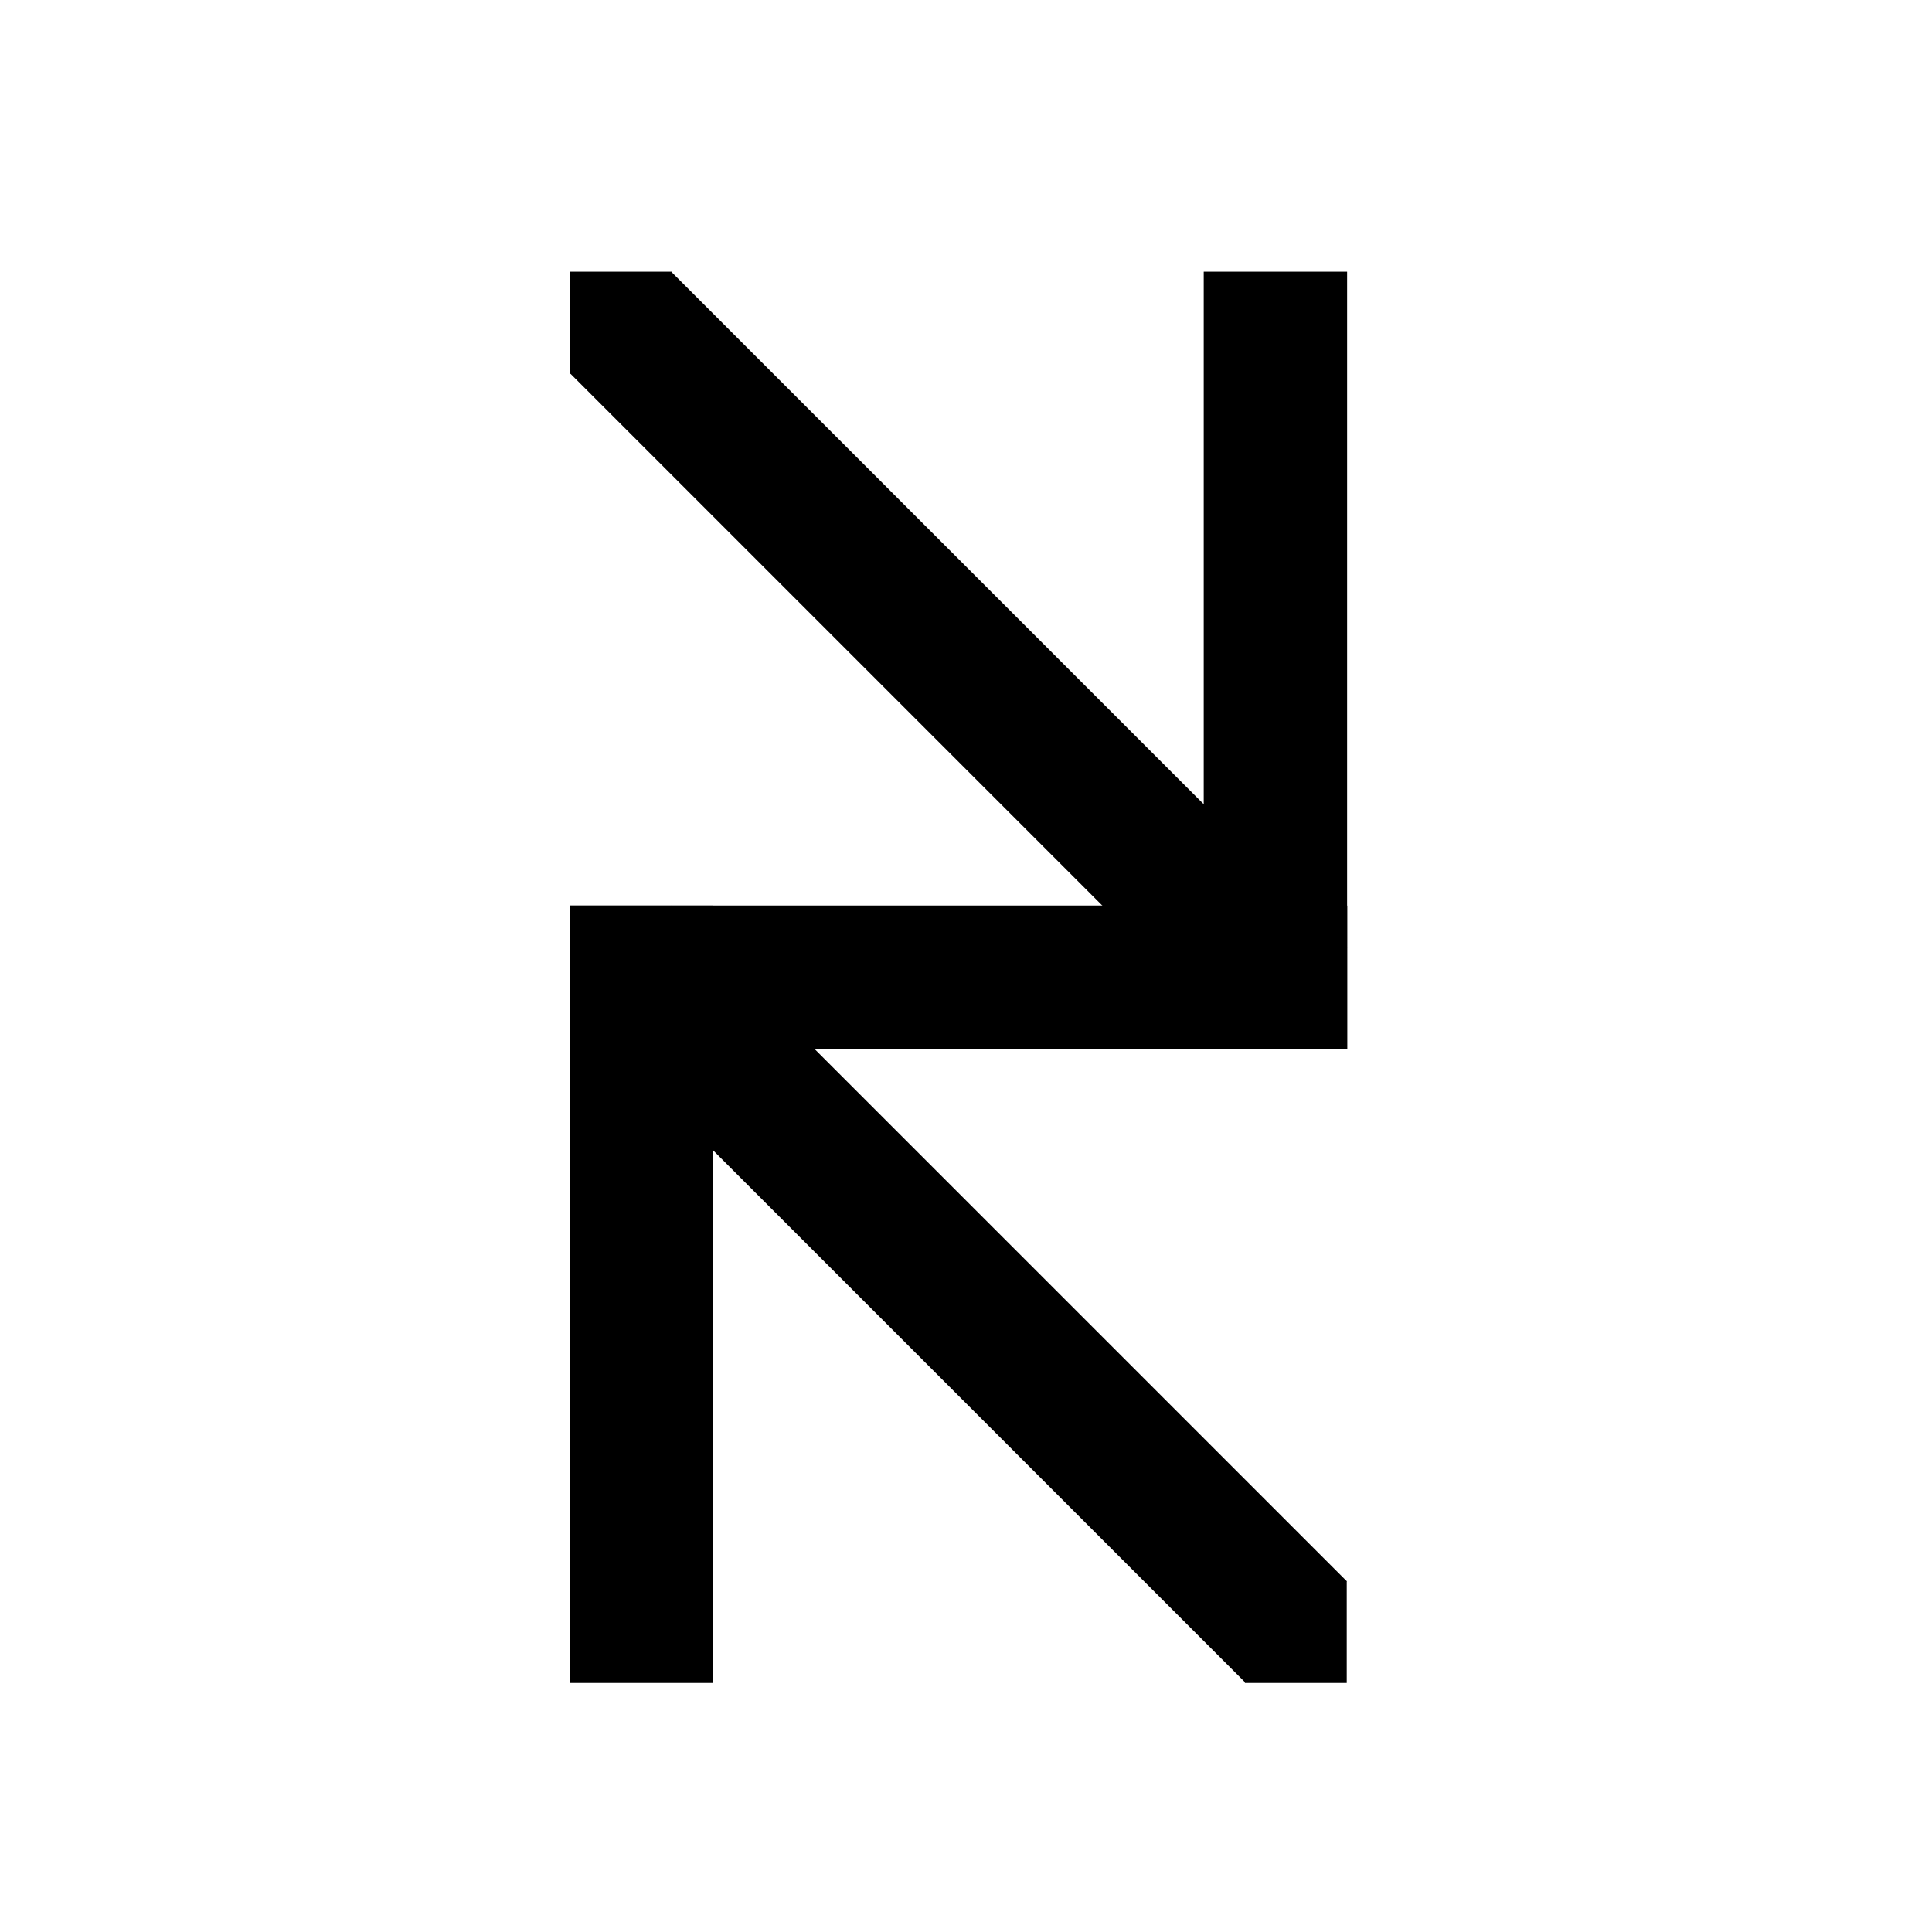
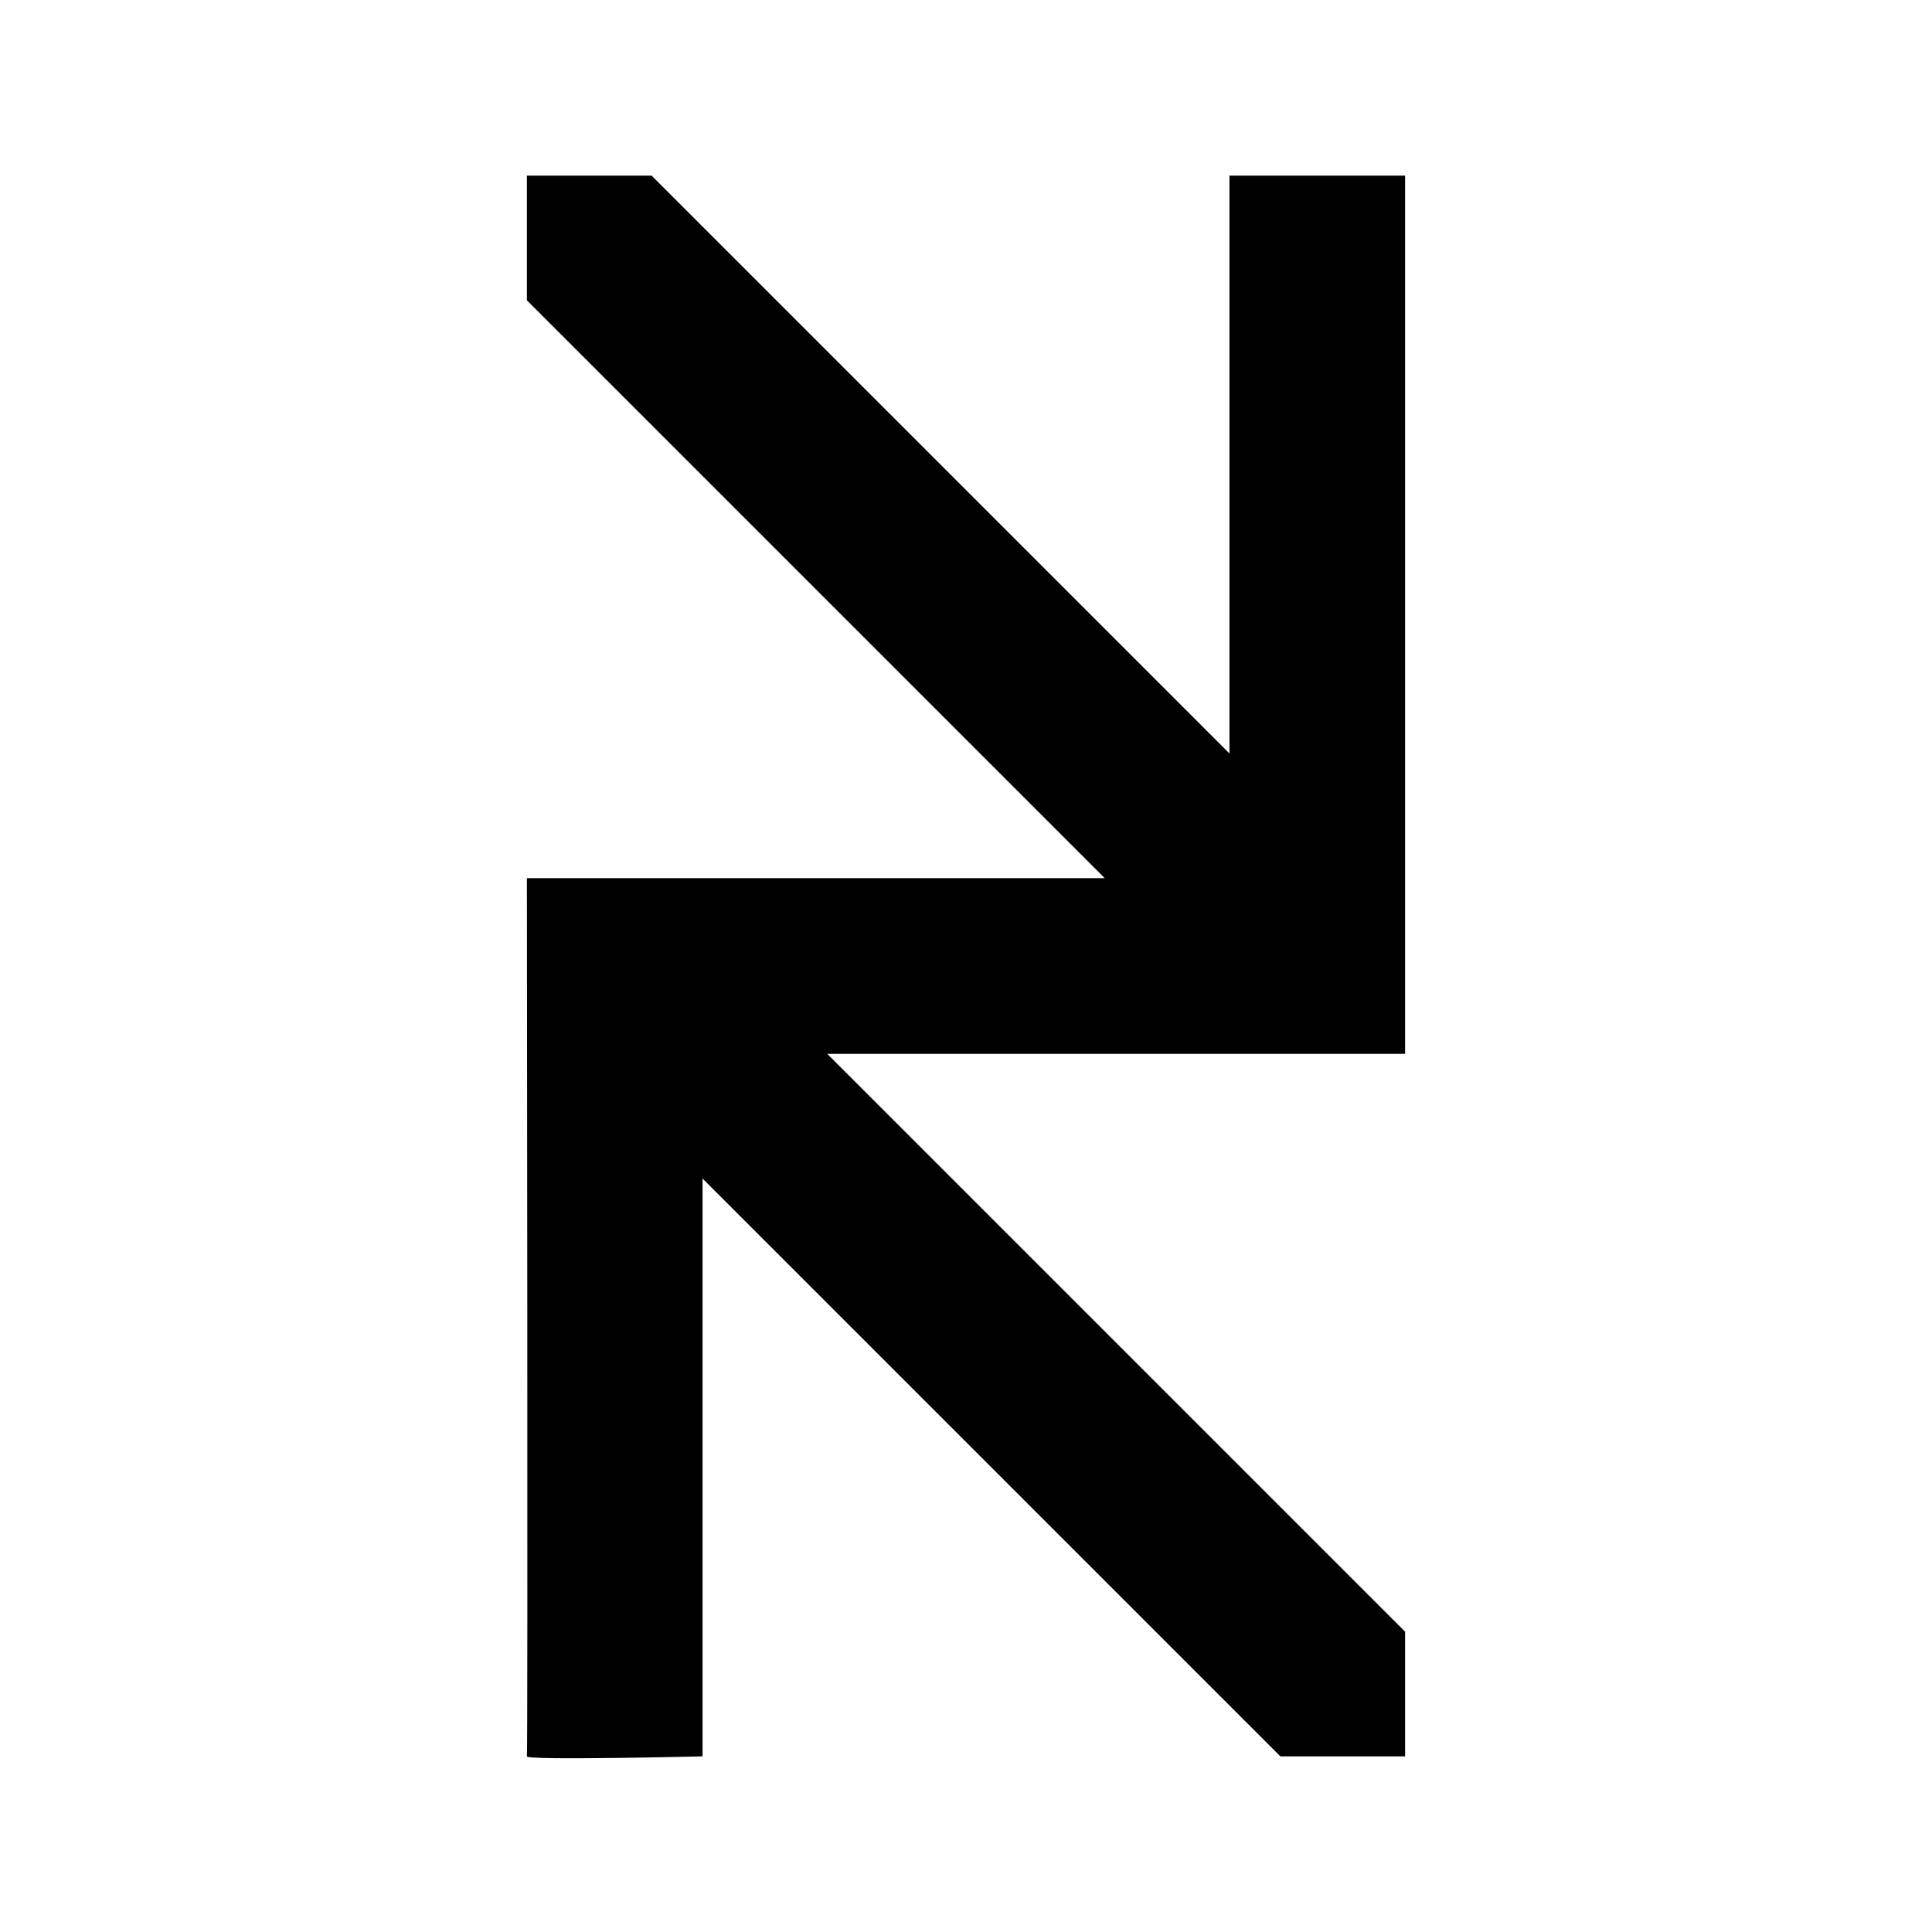
- <svg xmlns="http://www.w3.org/2000/svg" width="512" height="512" viewBox="0 0 512 512" fill="none">
-   <rect x="151" y="240" width="38" height="206" fill="black" />
-   <rect x="357" y="240" width="38" height="206" transform="rotate(90 357 240)" fill="black" />
-   <rect x="356.9" y="419" width="27" height="27" transform="rotate(90 356.9 419)" fill="black" />
-   <rect x="356.89" y="419.02" width="38" height="253.173" transform="rotate(135 356.89 419.02)" fill="black" />
-   <rect x="357" y="278" width="38" height="206" transform="rotate(-180 357 278)" fill="black" />
-   <rect x="151" y="278" width="38" height="206" transform="rotate(-90 151 278)" fill="black" />
-   <rect x="151.1" y="99" width="27" height="27" transform="rotate(-90 151.1 99)" fill="black" />
-   <rect x="151.11" y="98.98" width="38" height="253.173" transform="rotate(-45 151.11 98.9799)" fill="black" />
+ <svg xmlns="http://www.w3.org/2000/svg" width="100%" height="100%" viewBox="0 0 1100 1100" fill-rule="evenodd" stroke-linejoin="round" stroke-miterlimit="2">
+   <path d="M300 1000c.605-2.418 0-500 0-500h329L300 171v-71h71l329 329V100h100v500H471l329 329v71h-71L400 671v329s-100.605 2.418-100 0z" />
</svg>
